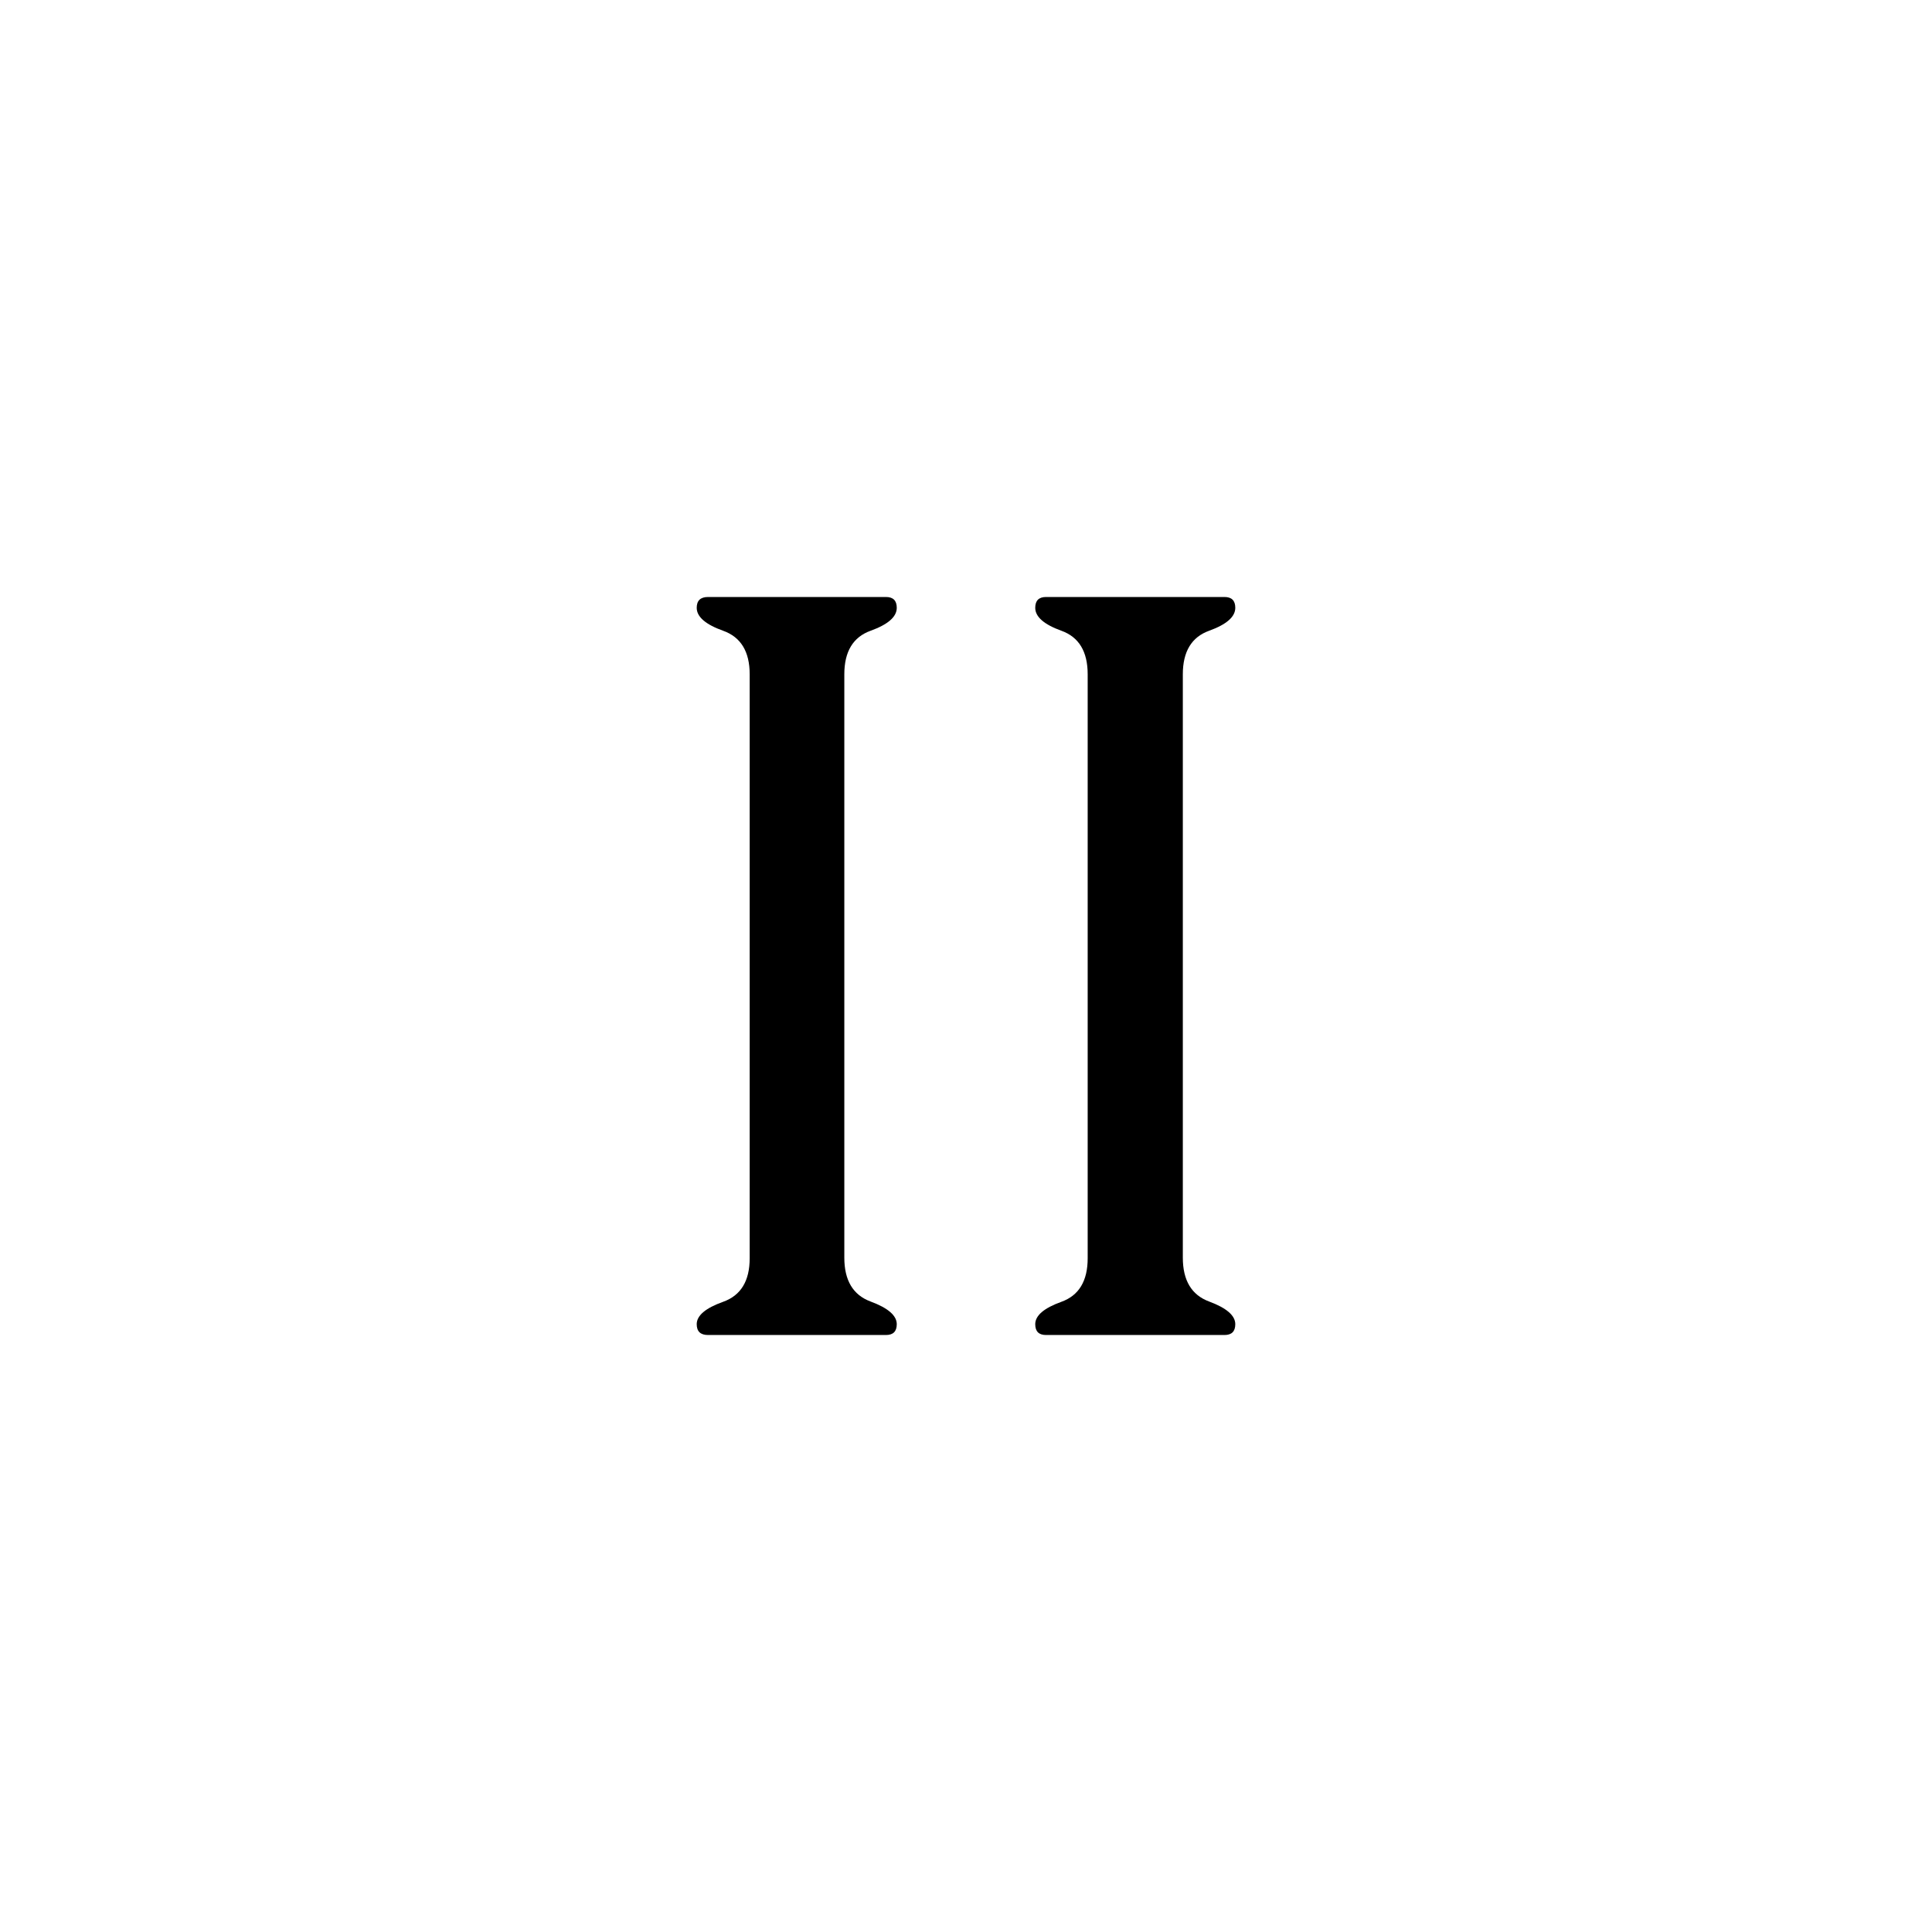
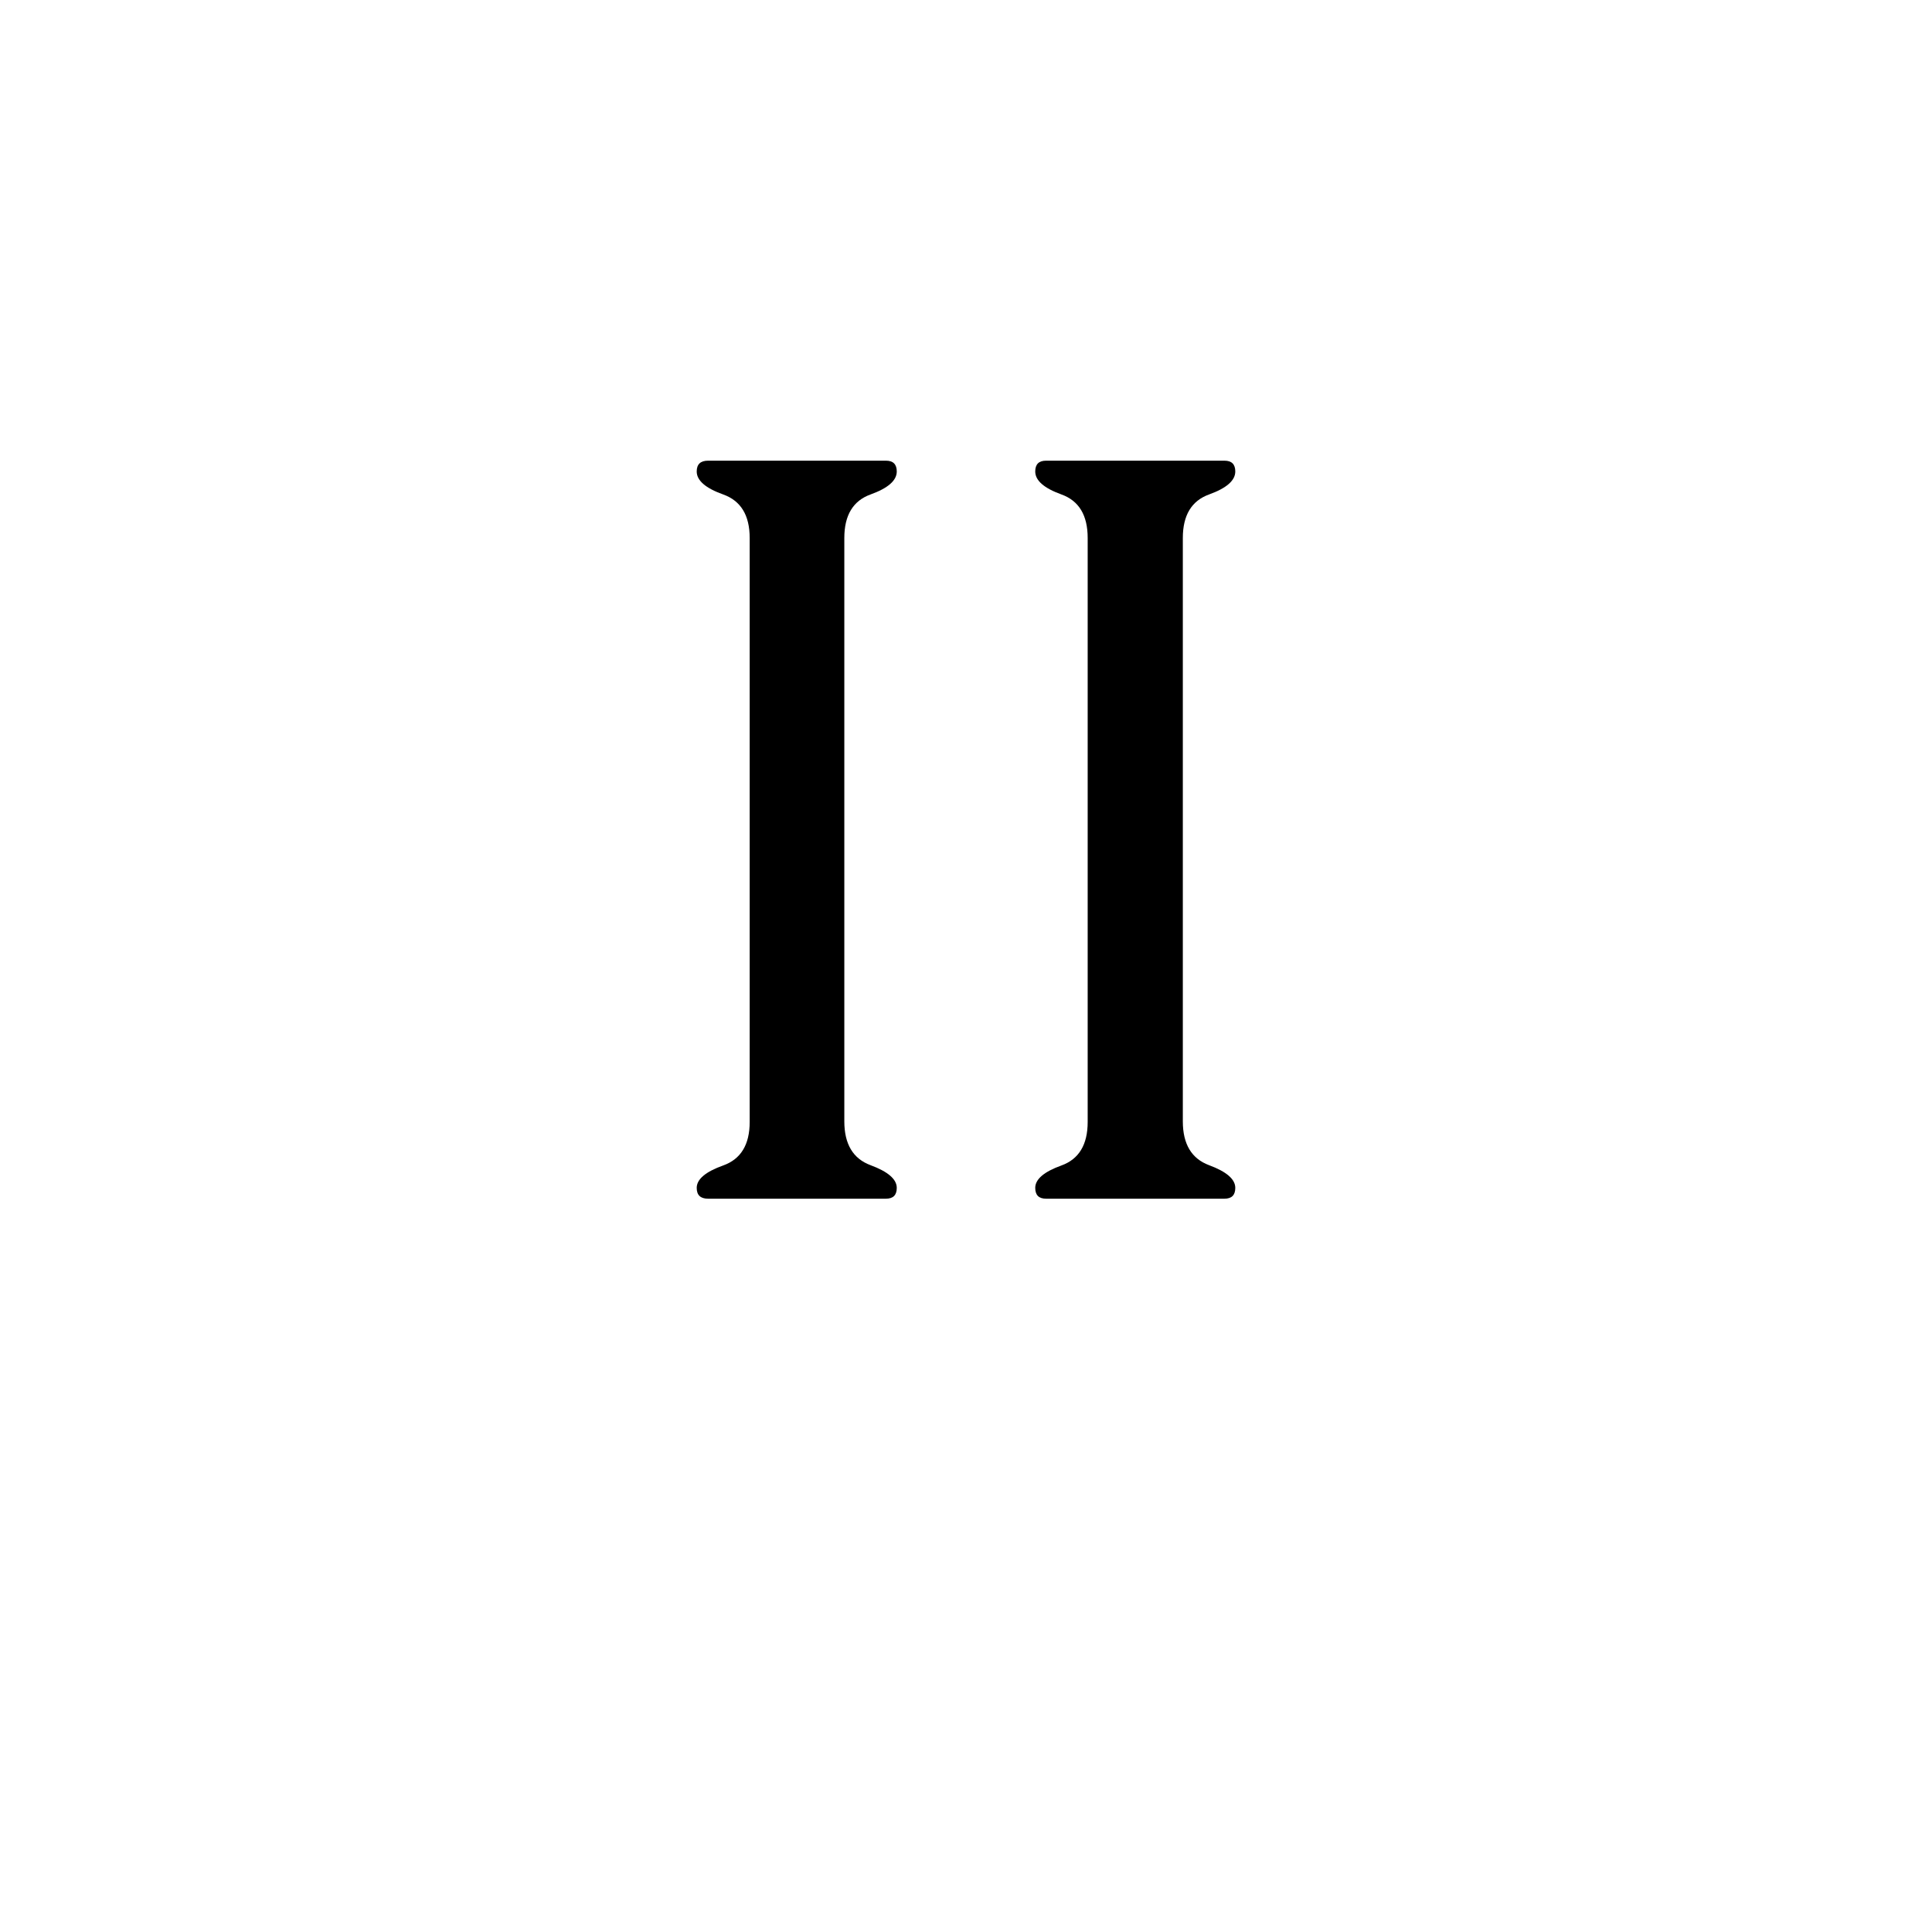
<svg xmlns="http://www.w3.org/2000/svg" version="1.1" id="Ebene_1" x="0px" y="0px" width="99.213px" height="99.213px" viewBox="0 0 99.213 99.213" enable-background="new 0 0 99.213 99.213" xml:space="preserve">
-   <path d="M43.358,34.627v29.958c0,1.166,0.448,1.916,1.346,2.25c0.898,0.332,1.347,0.721,1.347,1.166  c0,0.371-0.185,0.555-0.555,0.555h-9.135c-0.389,0-0.583-0.184-0.583-0.555c0-0.445,0.453-0.828,1.36-1.152  c0.906-0.324,1.36-1.068,1.36-2.234V34.627c0-1.166-0.454-1.911-1.36-2.235c-0.907-0.324-1.36-0.717-1.36-1.18  c0-0.37,0.194-0.555,0.583-0.555h9.135c0.37,0,0.555,0.185,0.555,0.555c0,0.463-0.448,0.856-1.347,1.18  C43.807,32.716,43.358,33.461,43.358,34.627z M60.741,34.627v29.958c0,1.166,0.449,1.916,1.347,2.25  c0.897,0.332,1.347,0.721,1.347,1.166c0,0.371-0.185,0.555-0.555,0.555h-9.163c-0.37,0-0.555-0.184-0.555-0.555  c0-0.445,0.448-0.828,1.347-1.152c0.897-0.324,1.346-1.068,1.346-2.234V34.627c0-1.166-0.448-1.911-1.346-2.235  c-0.898-0.324-1.347-0.717-1.347-1.18c0-0.37,0.185-0.555,0.555-0.555h9.163c0.37,0,0.555,0.185,0.555,0.555  c0,0.463-0.449,0.856-1.347,1.18C61.19,32.716,60.741,33.461,60.741,34.627z" />
+   <path d="M43.358,27.627v29.958c0,1.166,0.448,1.916,1.346,2.25c0.898,0.332,1.347,0.721,1.347,1.166  c0,0.371-0.185,0.555-0.555,0.555h-9.135c-0.389,0-0.583-0.184-0.583-0.555c0-0.445,0.453-0.828,1.36-1.152  c0.906-0.324,1.36-1.067,1.36-2.233V27.627c0-1.166-0.454-1.911-1.36-2.235c-0.907-0.324-1.36-0.717-1.36-1.18  c0-0.37,0.194-0.555,0.583-0.555h9.135c0.37,0,0.555,0.185,0.555,0.555c0,0.463-0.448,0.856-1.347,1.18  C43.807,25.716,43.358,26.461,43.358,27.627z M60.741,27.627v29.958c0,1.166,0.449,1.916,1.347,2.25  c0.897,0.332,1.347,0.721,1.347,1.166c0,0.371-0.185,0.555-0.555,0.555h-9.163c-0.37,0-0.555-0.184-0.555-0.555  c0-0.445,0.448-0.828,1.347-1.152c0.896-0.324,1.346-1.067,1.346-2.233V27.627c0-1.166-0.447-1.911-1.346-2.235  c-0.898-0.324-1.347-0.717-1.347-1.18c0-0.37,0.185-0.555,0.555-0.555h9.163c0.37,0,0.555,0.185,0.555,0.555  c0,0.463-0.449,0.856-1.347,1.18C61.19,25.716,60.741,26.461,60.741,27.627z" />
</svg>
